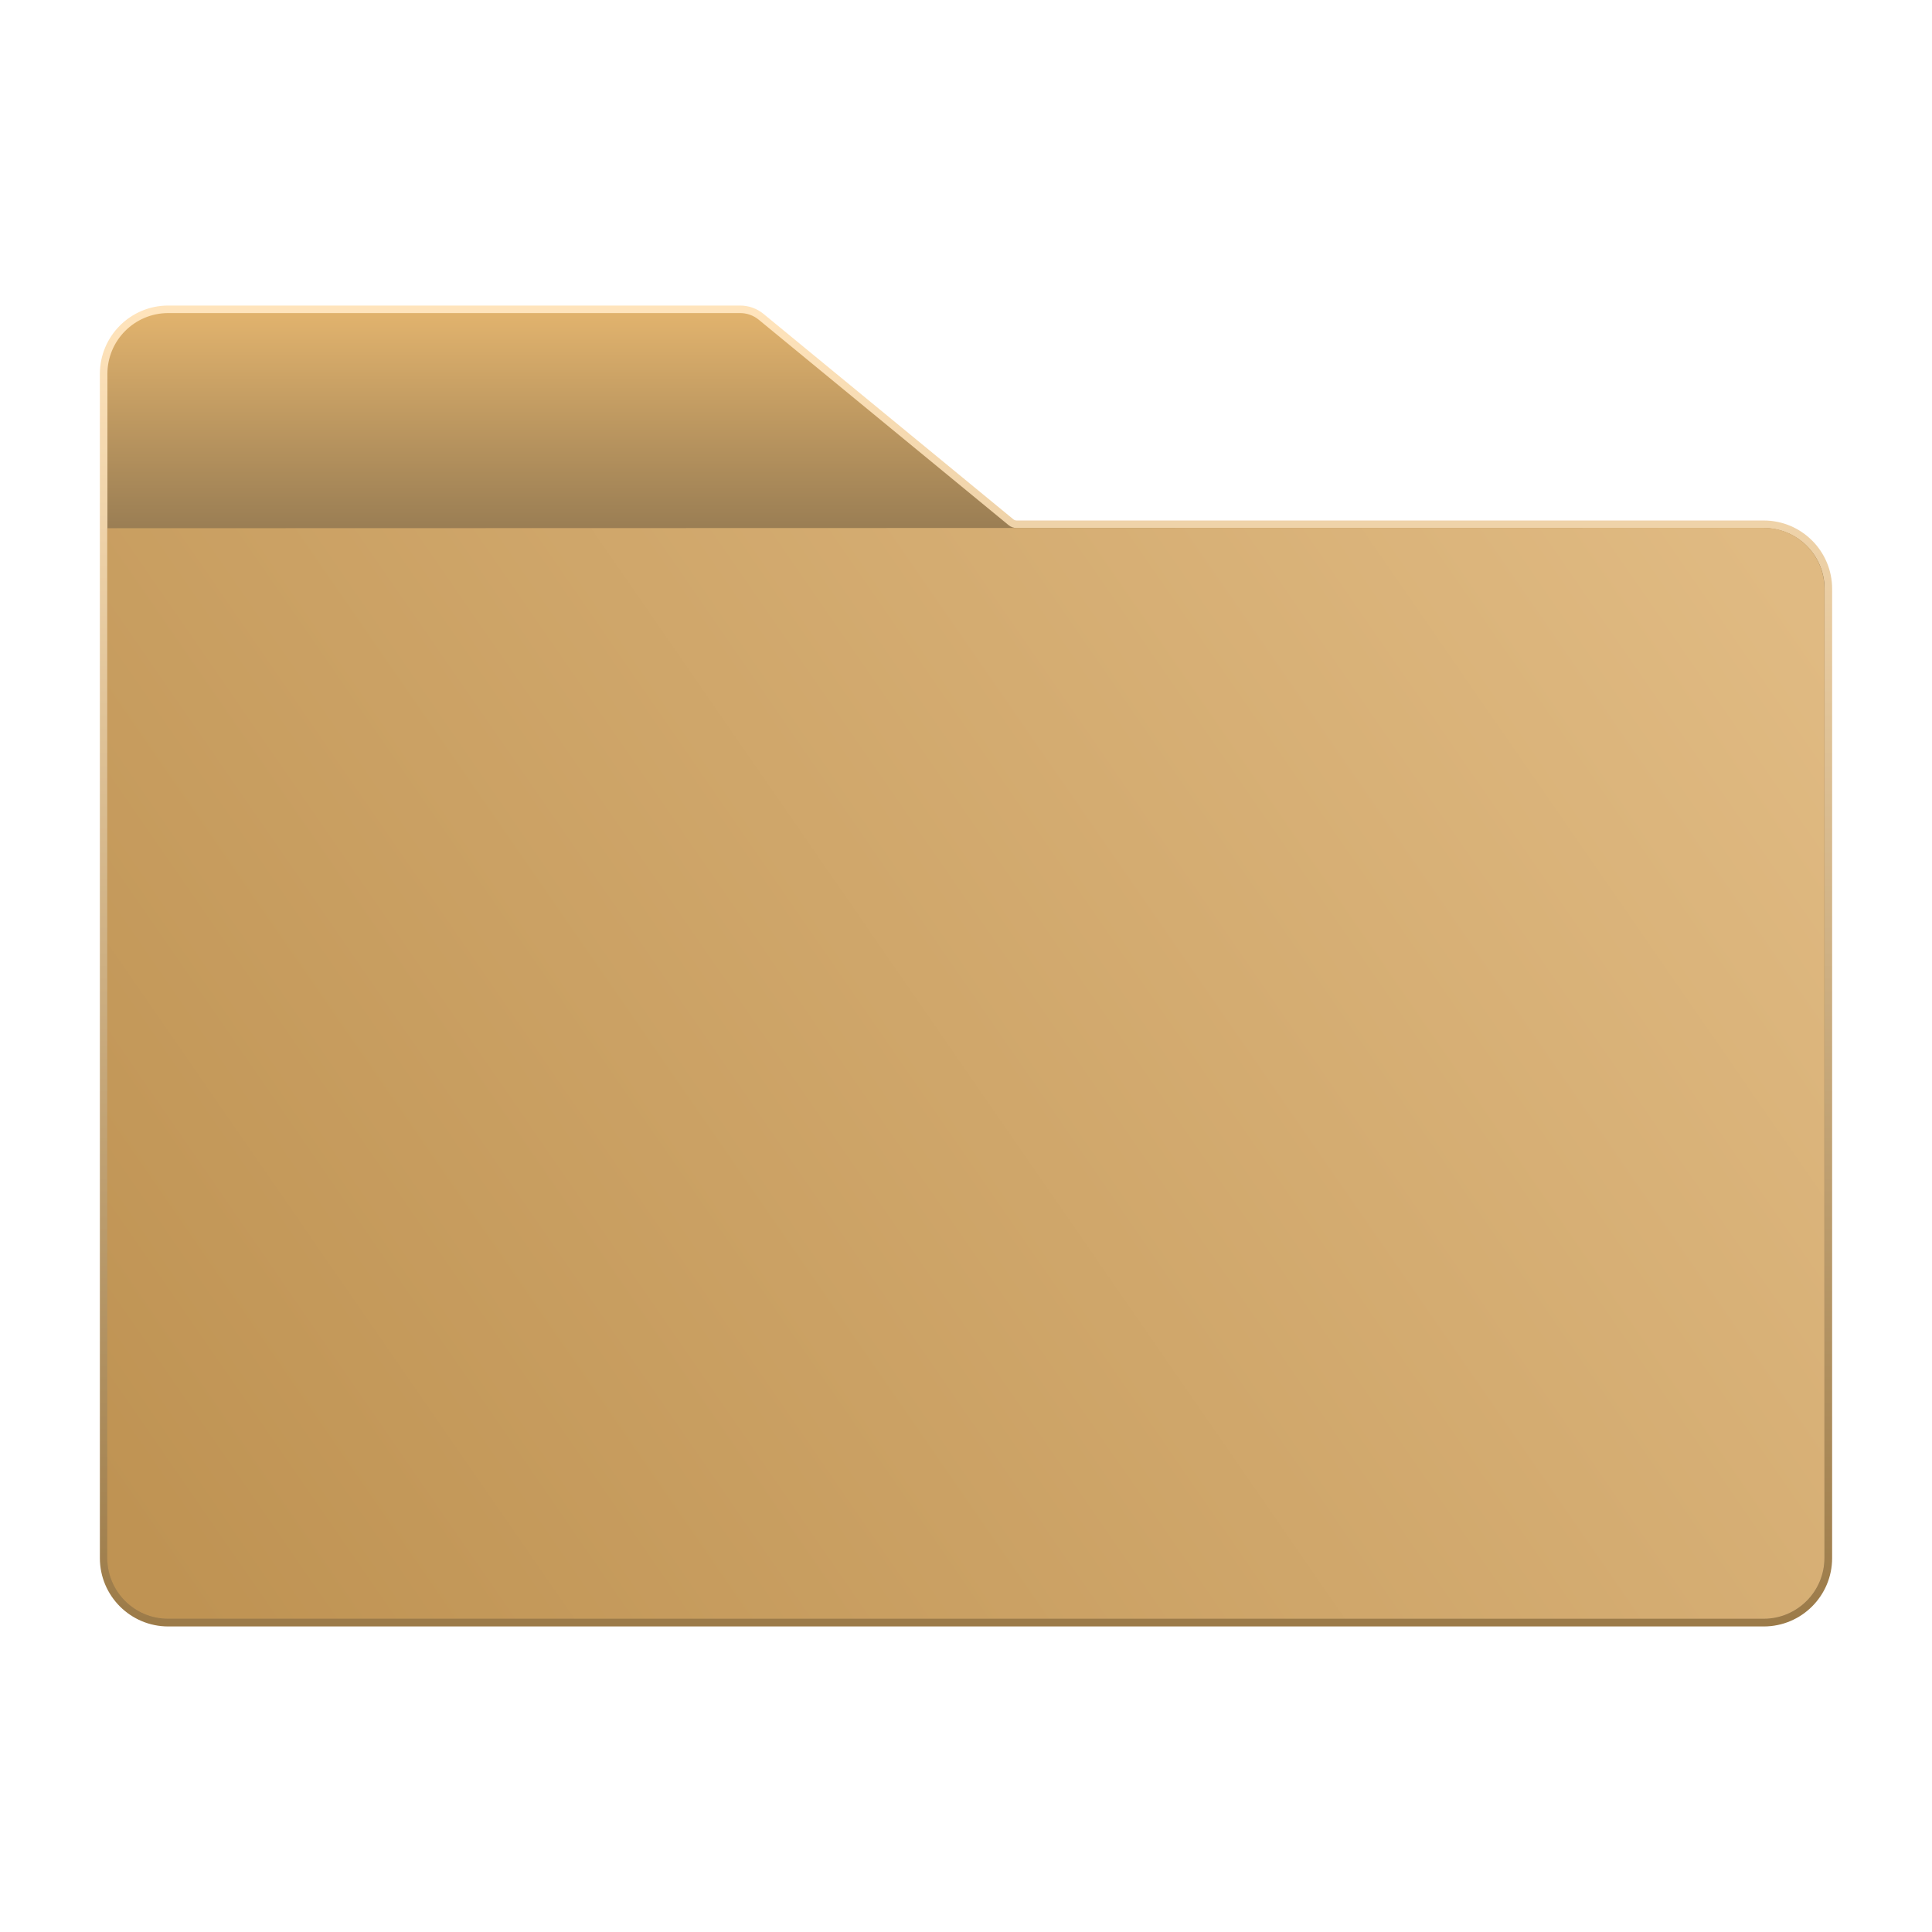
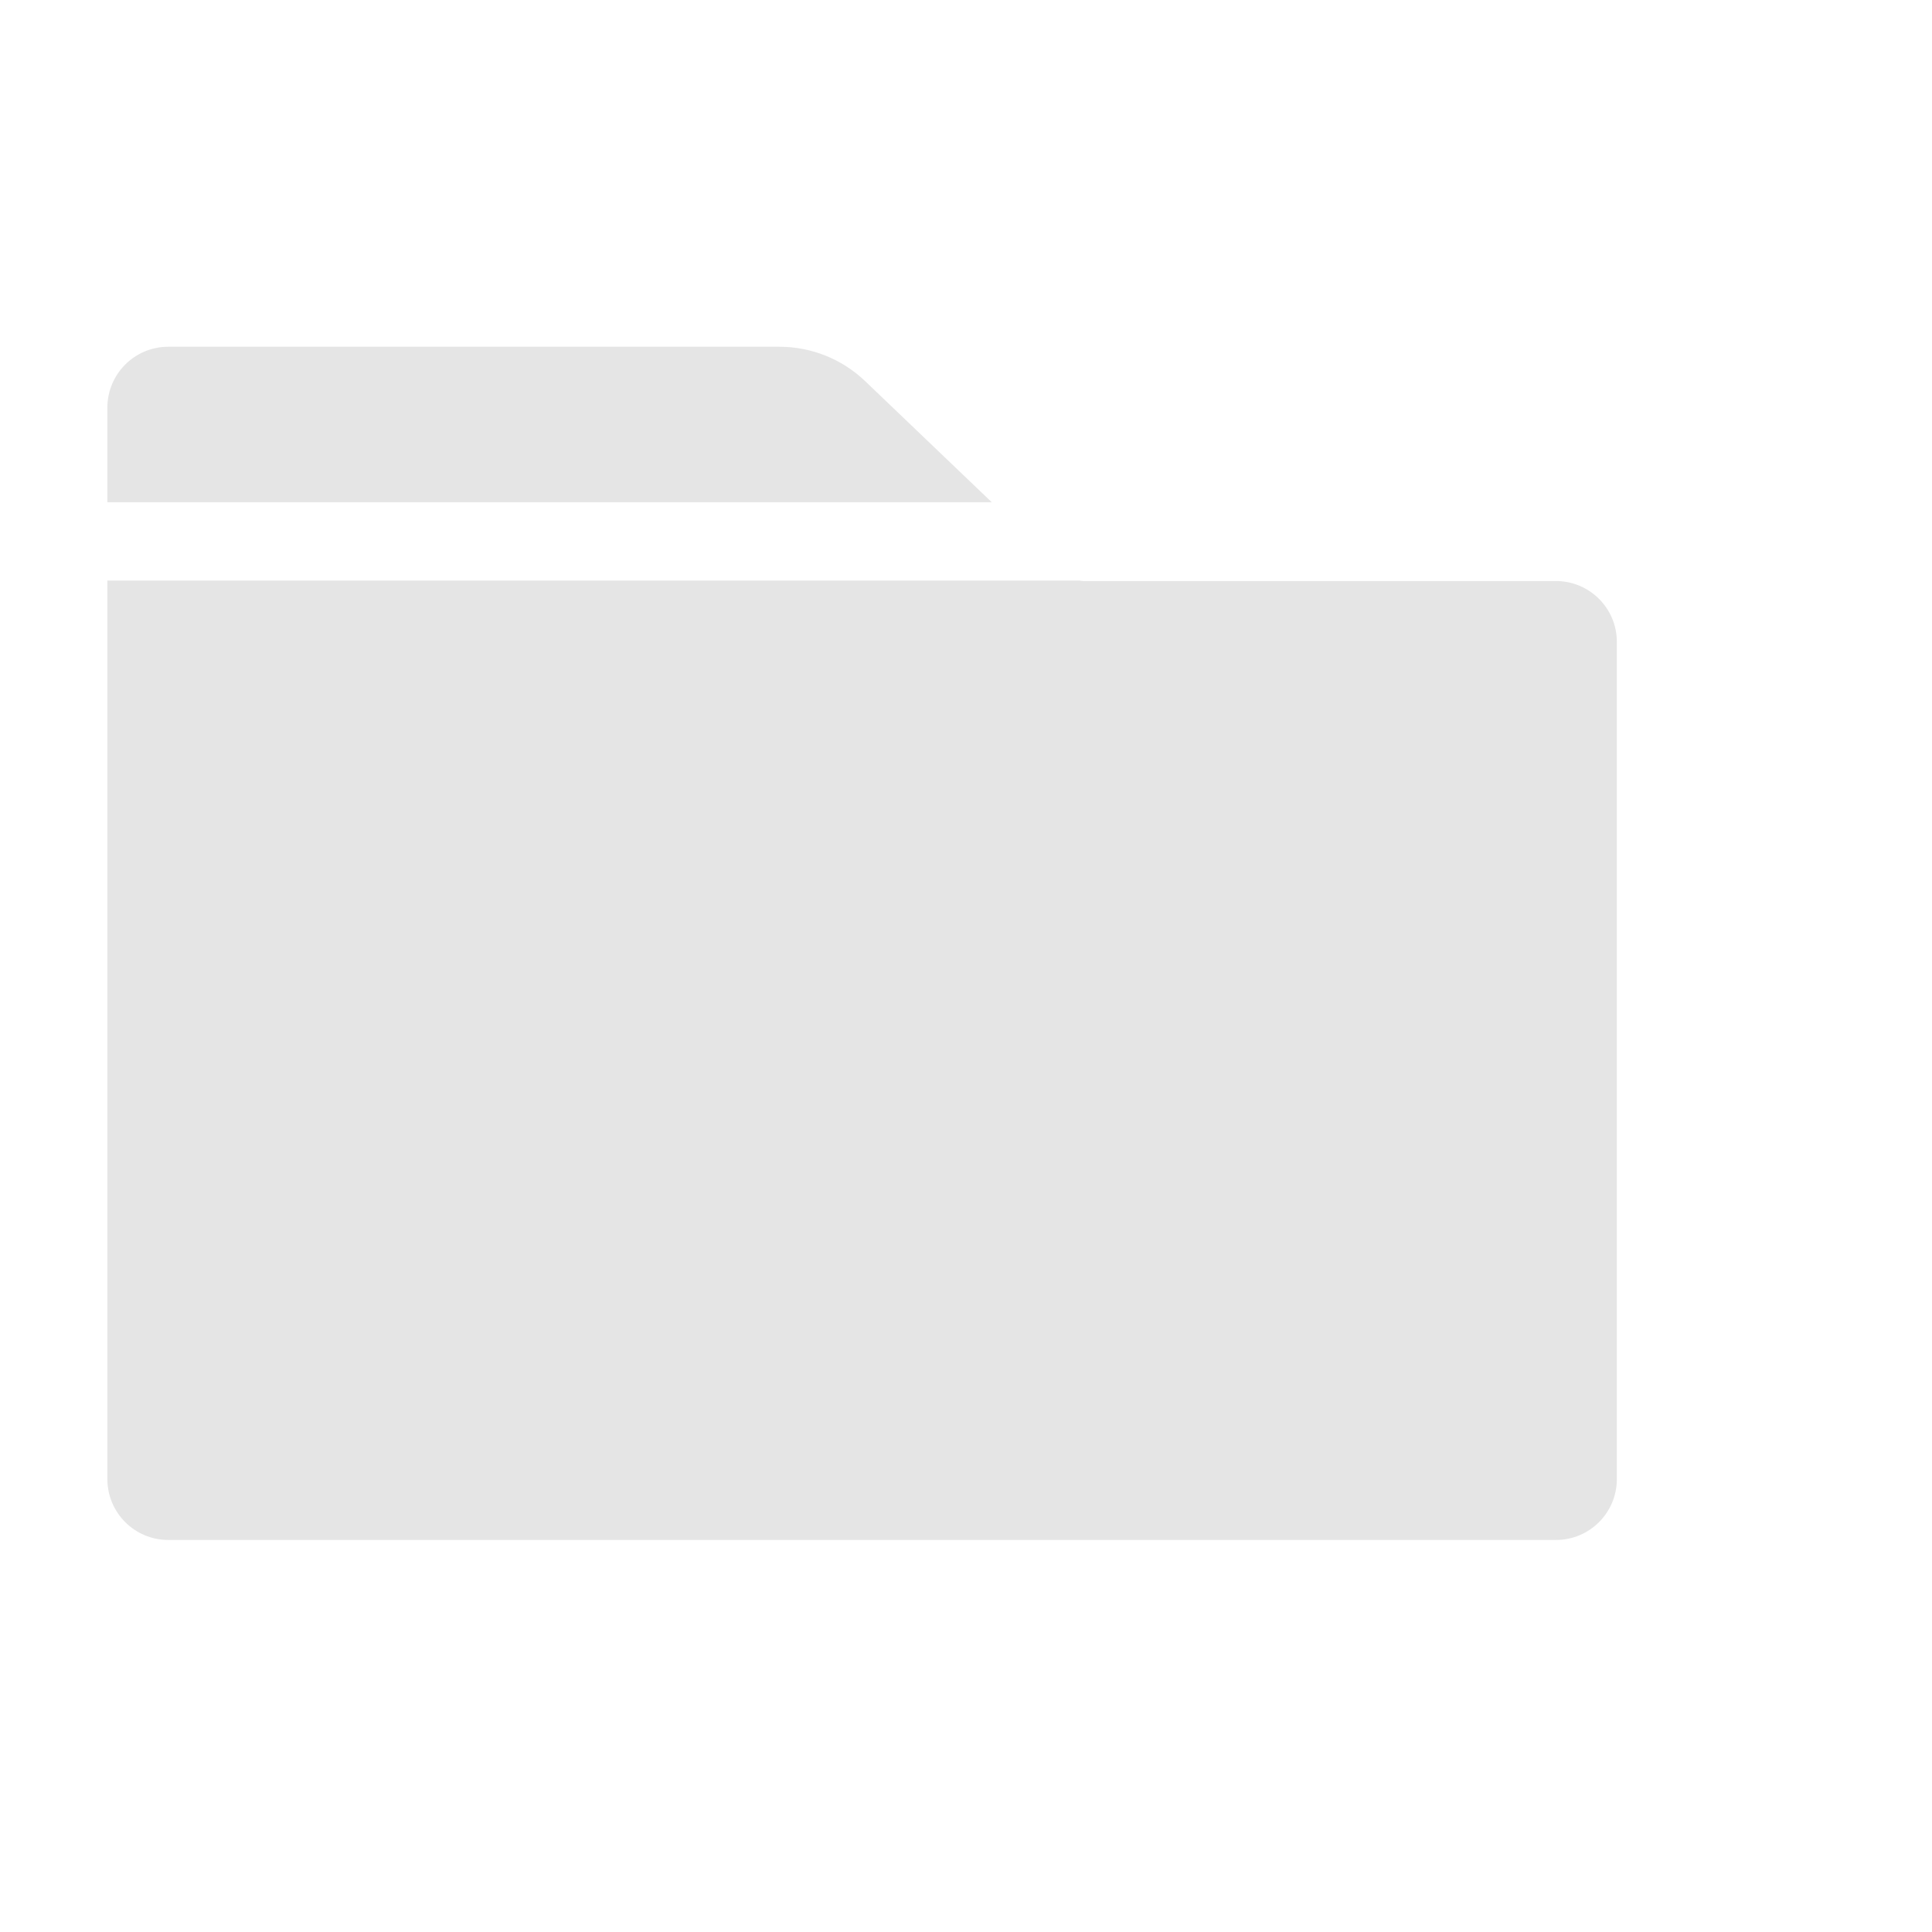
- <svg xmlns="http://www.w3.org/2000/svg" xmlns:xlink="http://www.w3.org/1999/xlink" width="48" height="48" viewBox="0 0 12.7 12.7" version="1.1" id="svg5">
+ <svg xmlns="http://www.w3.org/2000/svg" width="48" height="48" viewBox="0 0 12.7 12.7" version="1.1" id="svg5">
  <defs id="defs2">
-     <linearGradient id="linearGradient1938">
-       <stop style="stop-color:#e0b26d;stop-opacity:1" offset="0" id="stop1934" />
-       <stop style="stop-color:#8d744f;stop-opacity:1" offset="1" id="stop1936" />
-     </linearGradient>
-     <linearGradient id="linearGradient17561">
-       <stop style="stop-color:#bf9353;stop-opacity:1" offset="0" id="stop17557" />
-       <stop style="stop-color:#e0ba82;stop-opacity:1" offset="1" id="stop17559" />
-     </linearGradient>
-     <linearGradient id="linearGradient16264">
-       <stop style="stop-color:#9c7b49;stop-opacity:1" offset="0" id="stop16260" />
-       <stop style="stop-color:#ffe4bc;stop-opacity:1" offset="1" id="stop16262" />
-     </linearGradient>
    <linearGradient id="linearGradient14472">
      <stop style="stop-color:#ff0000;stop-opacity:1;" offset="0" id="stop14470" />
    </linearGradient>
    <marker style="overflow:visible" id="Tail" refX="0.0" refY="0.0" orient="auto">
      <g transform="scale(-1.2)" id="g6361">
        <path style="fill:none;fill-rule:evenodd;stroke:context-stroke;stroke-width:0.8;stroke-linecap:round" d="M -3.805,-3.959 L 0.544,0" id="path6349" />
        <path style="fill:none;fill-rule:evenodd;stroke:context-stroke;stroke-width:0.8;stroke-linecap:round" d="M -1.287,-3.959 L 3.062,0" id="path6351" />
        <path style="fill:none;fill-rule:evenodd;stroke:context-stroke;stroke-width:0.8;stroke-linecap:round" d="M 1.305,-3.959 L 5.654,0" id="path6353" />
        <path style="fill:none;fill-rule:evenodd;stroke:context-stroke;stroke-width:0.8;stroke-linecap:round" d="M -3.805,4.178 L 0.544,0.22" id="path6355" />
        <path style="fill:none;fill-rule:evenodd;stroke:context-stroke;stroke-width:0.8;stroke-linecap:round" d="M -1.287,4.178 L 3.062,0.22" id="path6357" />
        <path style="fill:none;fill-rule:evenodd;stroke:context-stroke;stroke-width:0.8;stroke-linecap:round" d="M 1.305,4.178 L 5.654,0.22" id="path6359" />
      </g>
    </marker>
    <linearGradient id="linearGradient5931">
      <stop style="stop-color:#000000;stop-opacity:1;" offset="0" id="stop5929" />
    </linearGradient>
    <filter style="color-interpolation-filters:sRGB" id="filter14046" />
    <filter height="4.355" width="3.551" y="-1.677" x="-1.276" style="color-interpolation-filters:sRGB;" id="filter14074">
      <feGaussianBlur stdDeviation="4" result="result1" id="feGaussianBlur14052" />
      <feComposite in="result1" in2="result1" result="result4" operator="in" id="feComposite14054" />
      <feGaussianBlur stdDeviation="2" result="result6" in="result4" id="feGaussianBlur14056" />
      <feComposite operator="xor" in="result6" in2="result4" result="result8" id="feComposite14058" />
      <feComposite operator="atop" result="fbSourceGraphic" in="result4" in2="result8" id="feComposite14060" />
      <feSpecularLighting specularExponent="10" specularConstant="1.3" surfaceScale="3" lighting-color="rgb(255,255,255)" result="result1" in="fbSourceGraphic" id="feSpecularLighting14064">
        <feDistantLight azimuth="235" elevation="55" id="feDistantLight14062" />
      </feSpecularLighting>
      <feComposite operator="atop" result="result2" in="result1" in2="fbSourceGraphic" id="feComposite14066" />
      <feComposite k3="1" k2="1" operator="arithmetic" result="result4" in="fbSourceGraphic" in2="result2" id="feComposite14068" />
      <feComposite operator="over" in="result4" in2="SourceGraphic" id="feComposite14070" />
      <feBlend mode="multiply" in2="result2" id="feBlend14072" />
    </filter>
-     <linearGradient xlink:href="#linearGradient16264" id="linearGradient16268" x1="6.769" y1="10.666" x2="6.769" y2="2.034" gradientUnits="userSpaceOnUse" />
-     <linearGradient xlink:href="#linearGradient1938" id="linearGradient17397" x1="3.854" y1="2.084" x2="3.854" y2="3.729" gradientUnits="userSpaceOnUse" />
-     <linearGradient xlink:href="#linearGradient17561" id="linearGradient1624" x1="1.254" y1="10.657" x2="11.537" y2="3.548" gradientUnits="userSpaceOnUse" />
  </defs>
  <g id="layer1">
-     <path style="fill:url(#linearGradient17397);fill-opacity:1;stroke:url(#linearGradient16268);stroke-width:0.099;stroke-linecap:butt;stroke-linejoin:round;stroke-miterlimit:4;stroke-dasharray:none;stroke-opacity:1;paint-order:stroke markers fill" d="m 0.706,2.458 v 7.784 a 0.4,0.4 45 0 0 0.4,0.4 l 10.488,0 a 0.4,0.4 135 0 0 0.4,-0.4 V 3.871 a 0.4,0.4 45 0 0 -0.4,-0.4 H 6.683 A 0.084,0.084 19.714 0 1 6.63,3.452 L 4.988,2.102 A 0.193,0.193 19.714 0 0 4.865,2.058 l -3.759,-2e-7 a 0.4,0.4 135 0 0 -0.4,0.4 z" id="path303" />
+     <path id="path303" style="fill:#e5e5e5;fill-opacity:1;stroke:none;stroke-width:0.33;stroke-linecap:butt;stroke-linejoin:round;stroke-miterlimit:4;stroke-dasharray:none;stroke-opacity:1;paint-order:stroke markers fill" d="M 4.18 8.615 A 1.512 1.512 0 0 0 2.668 10.127 L 2.668 12.479 L 24.641 12.479 L 21.494 9.469 A 3.079 3.079 0 0 0 19.365 8.615 L 4.18 8.615 z M 2.668 14.424 L 2.668 36.748 A 1.512 1.512 0 0 0 4.18 38.26 L 38.658 38.26 A 1.512 1.512 0 0 0 40.17 36.748 L 40.17 15.947 A 1.512 1.512 0 0 0 38.658 14.436 L 26.916 14.436 A 0.575 0.575 0 0 1 26.82 14.424 L 2.668 14.424 z " transform="scale(0.2645833)" />
    <path style="fill:none;stroke:#000000;stroke-width:0.265px;stroke-linecap:butt;stroke-linejoin:miter;stroke-opacity:1" d="m 6.227,2.971 v 0" id="path305" />
-     <path style="fill:url(#linearGradient1624);fill-opacity:1;stroke:none;stroke-width:0.099;stroke-linecap:butt;stroke-linejoin:round;stroke-miterlimit:4;stroke-dasharray:none;stroke-opacity:1;paint-order:stroke markers fill" d="m 0.705,4.047 0,6.194 a 0.4,0.4 45 0 0 0.4,0.4 l 10.488,0 a 0.4,0.4 135 0 0 0.4,-0.4 V 3.87 c 0,-0.221 -0.179,-0.4 -0.4,-0.4 -4.568,7.78e-5 -5.367,0.001 -10.336,0.002 -0.305,6e-6 -0.552,4e-6 -0.552,2.5e-6 z" id="path881" />
  </g>
</svg>
